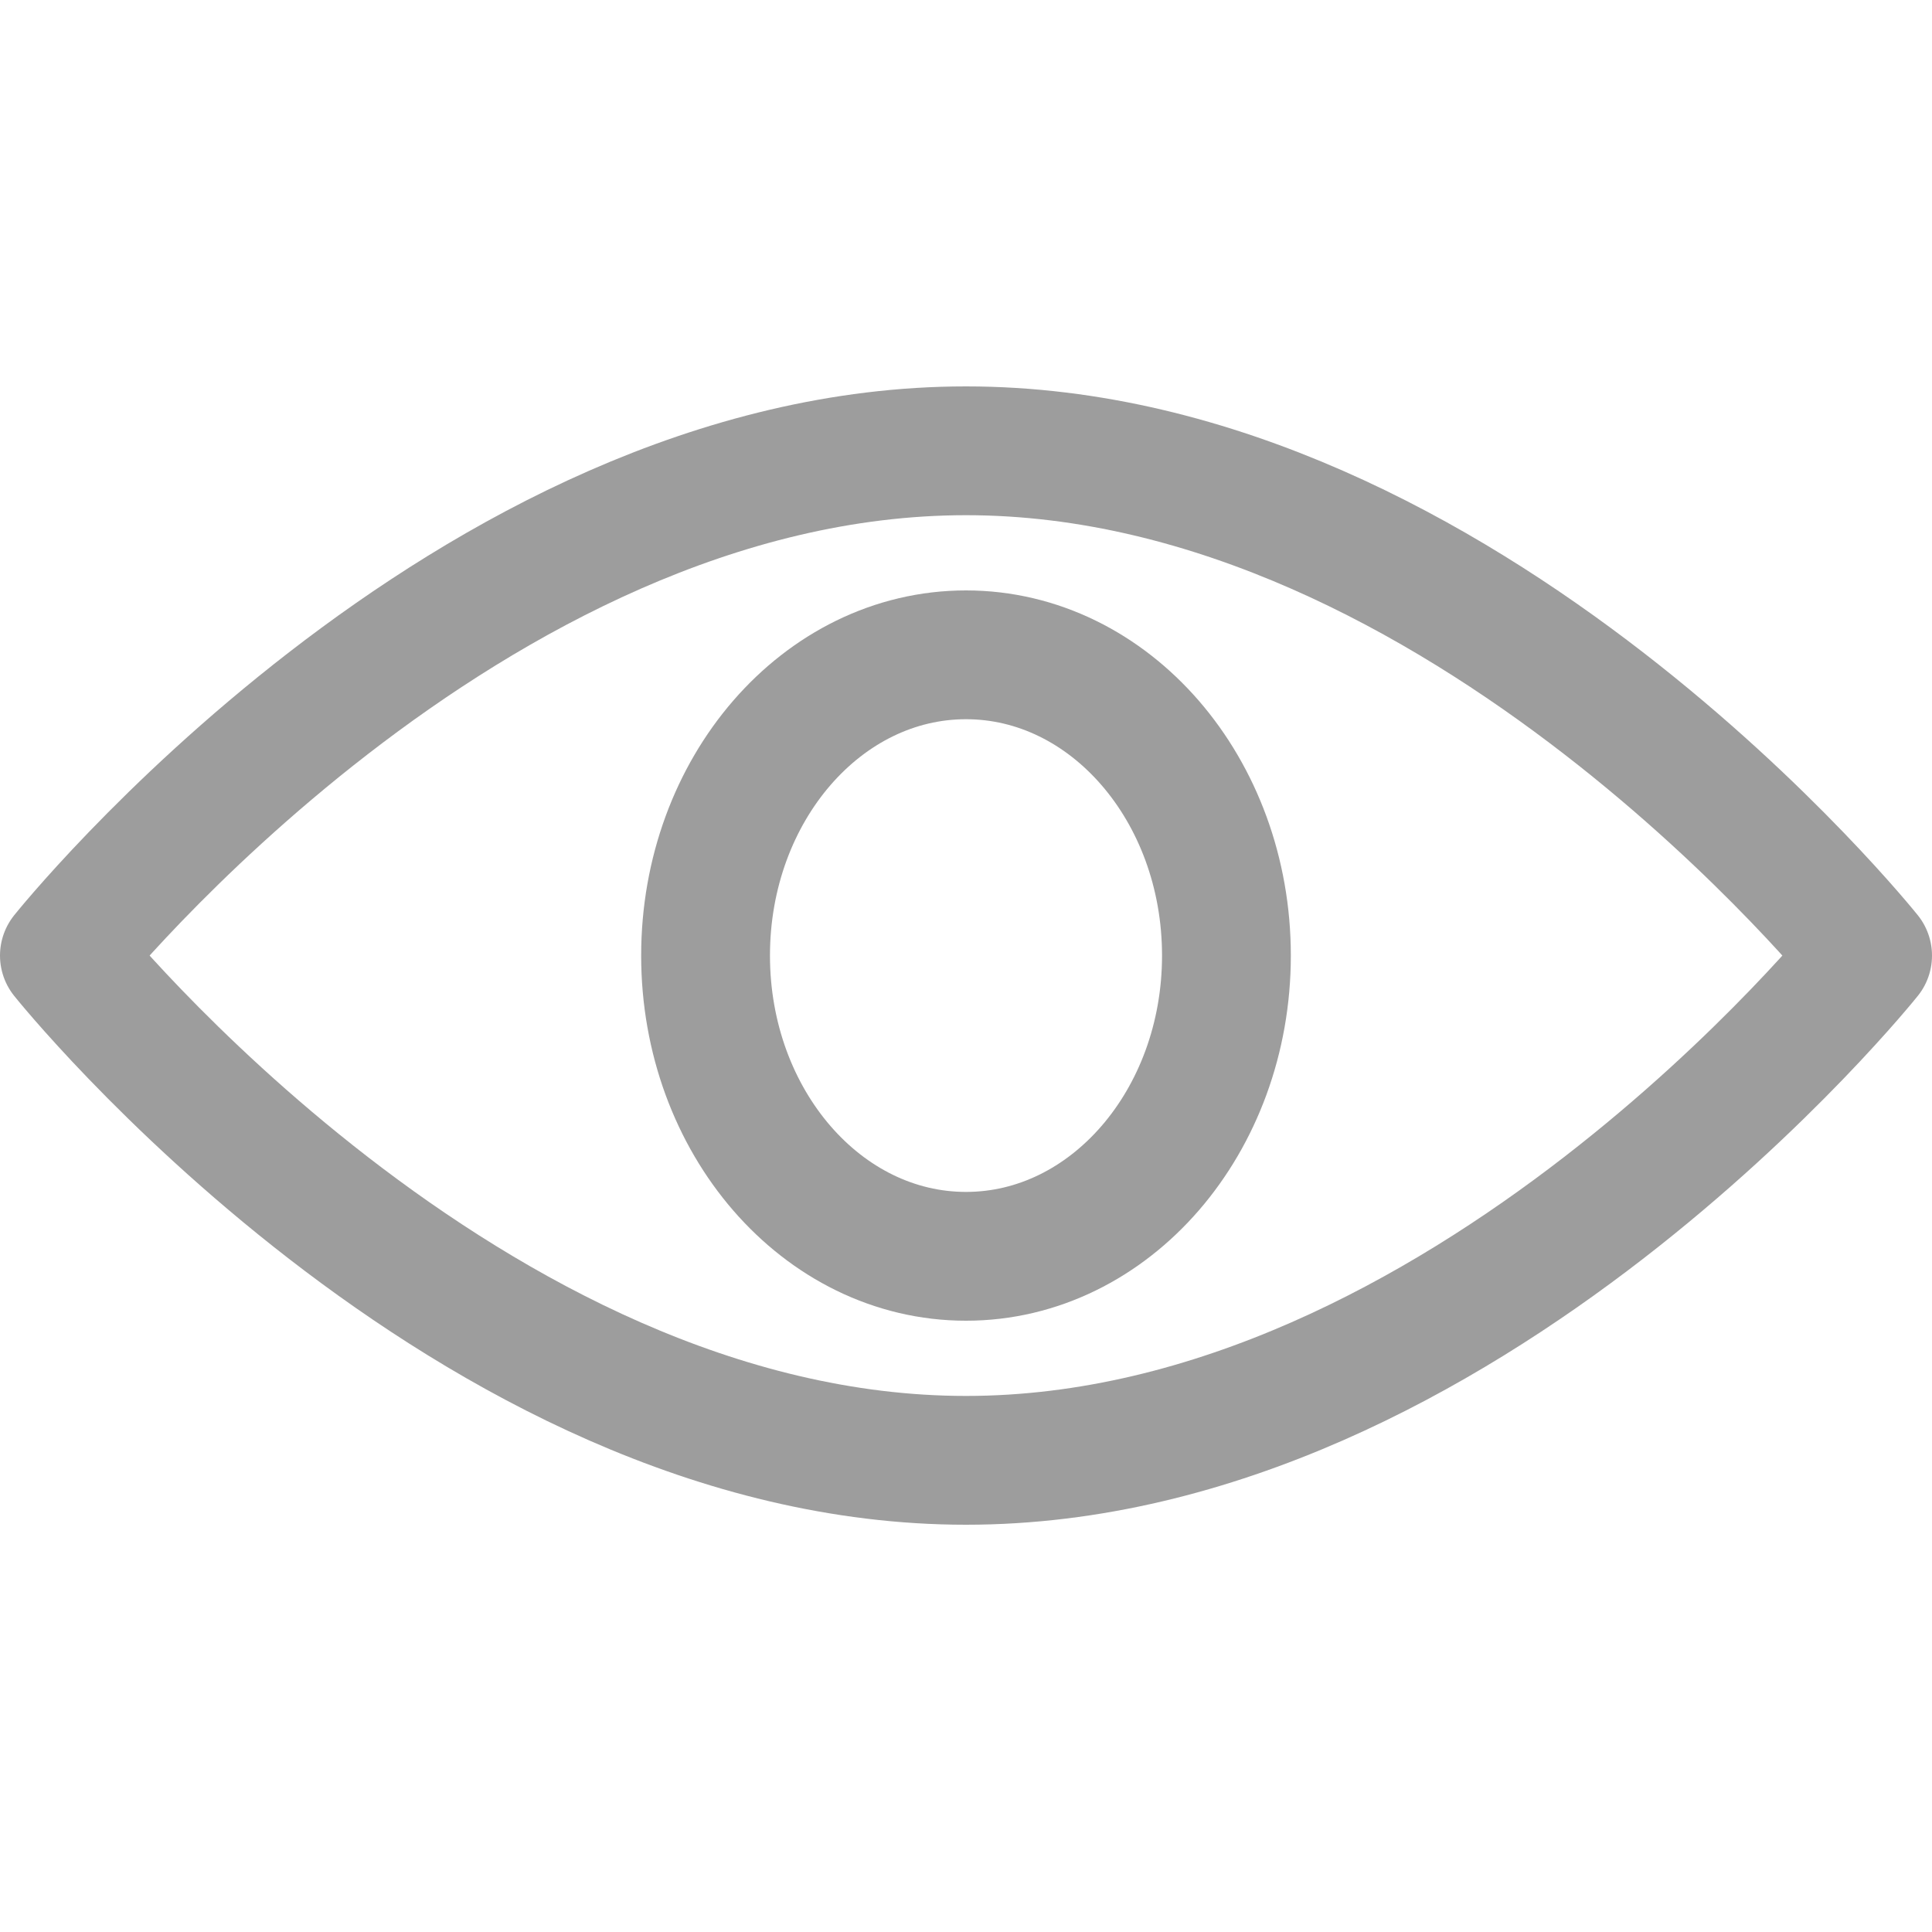
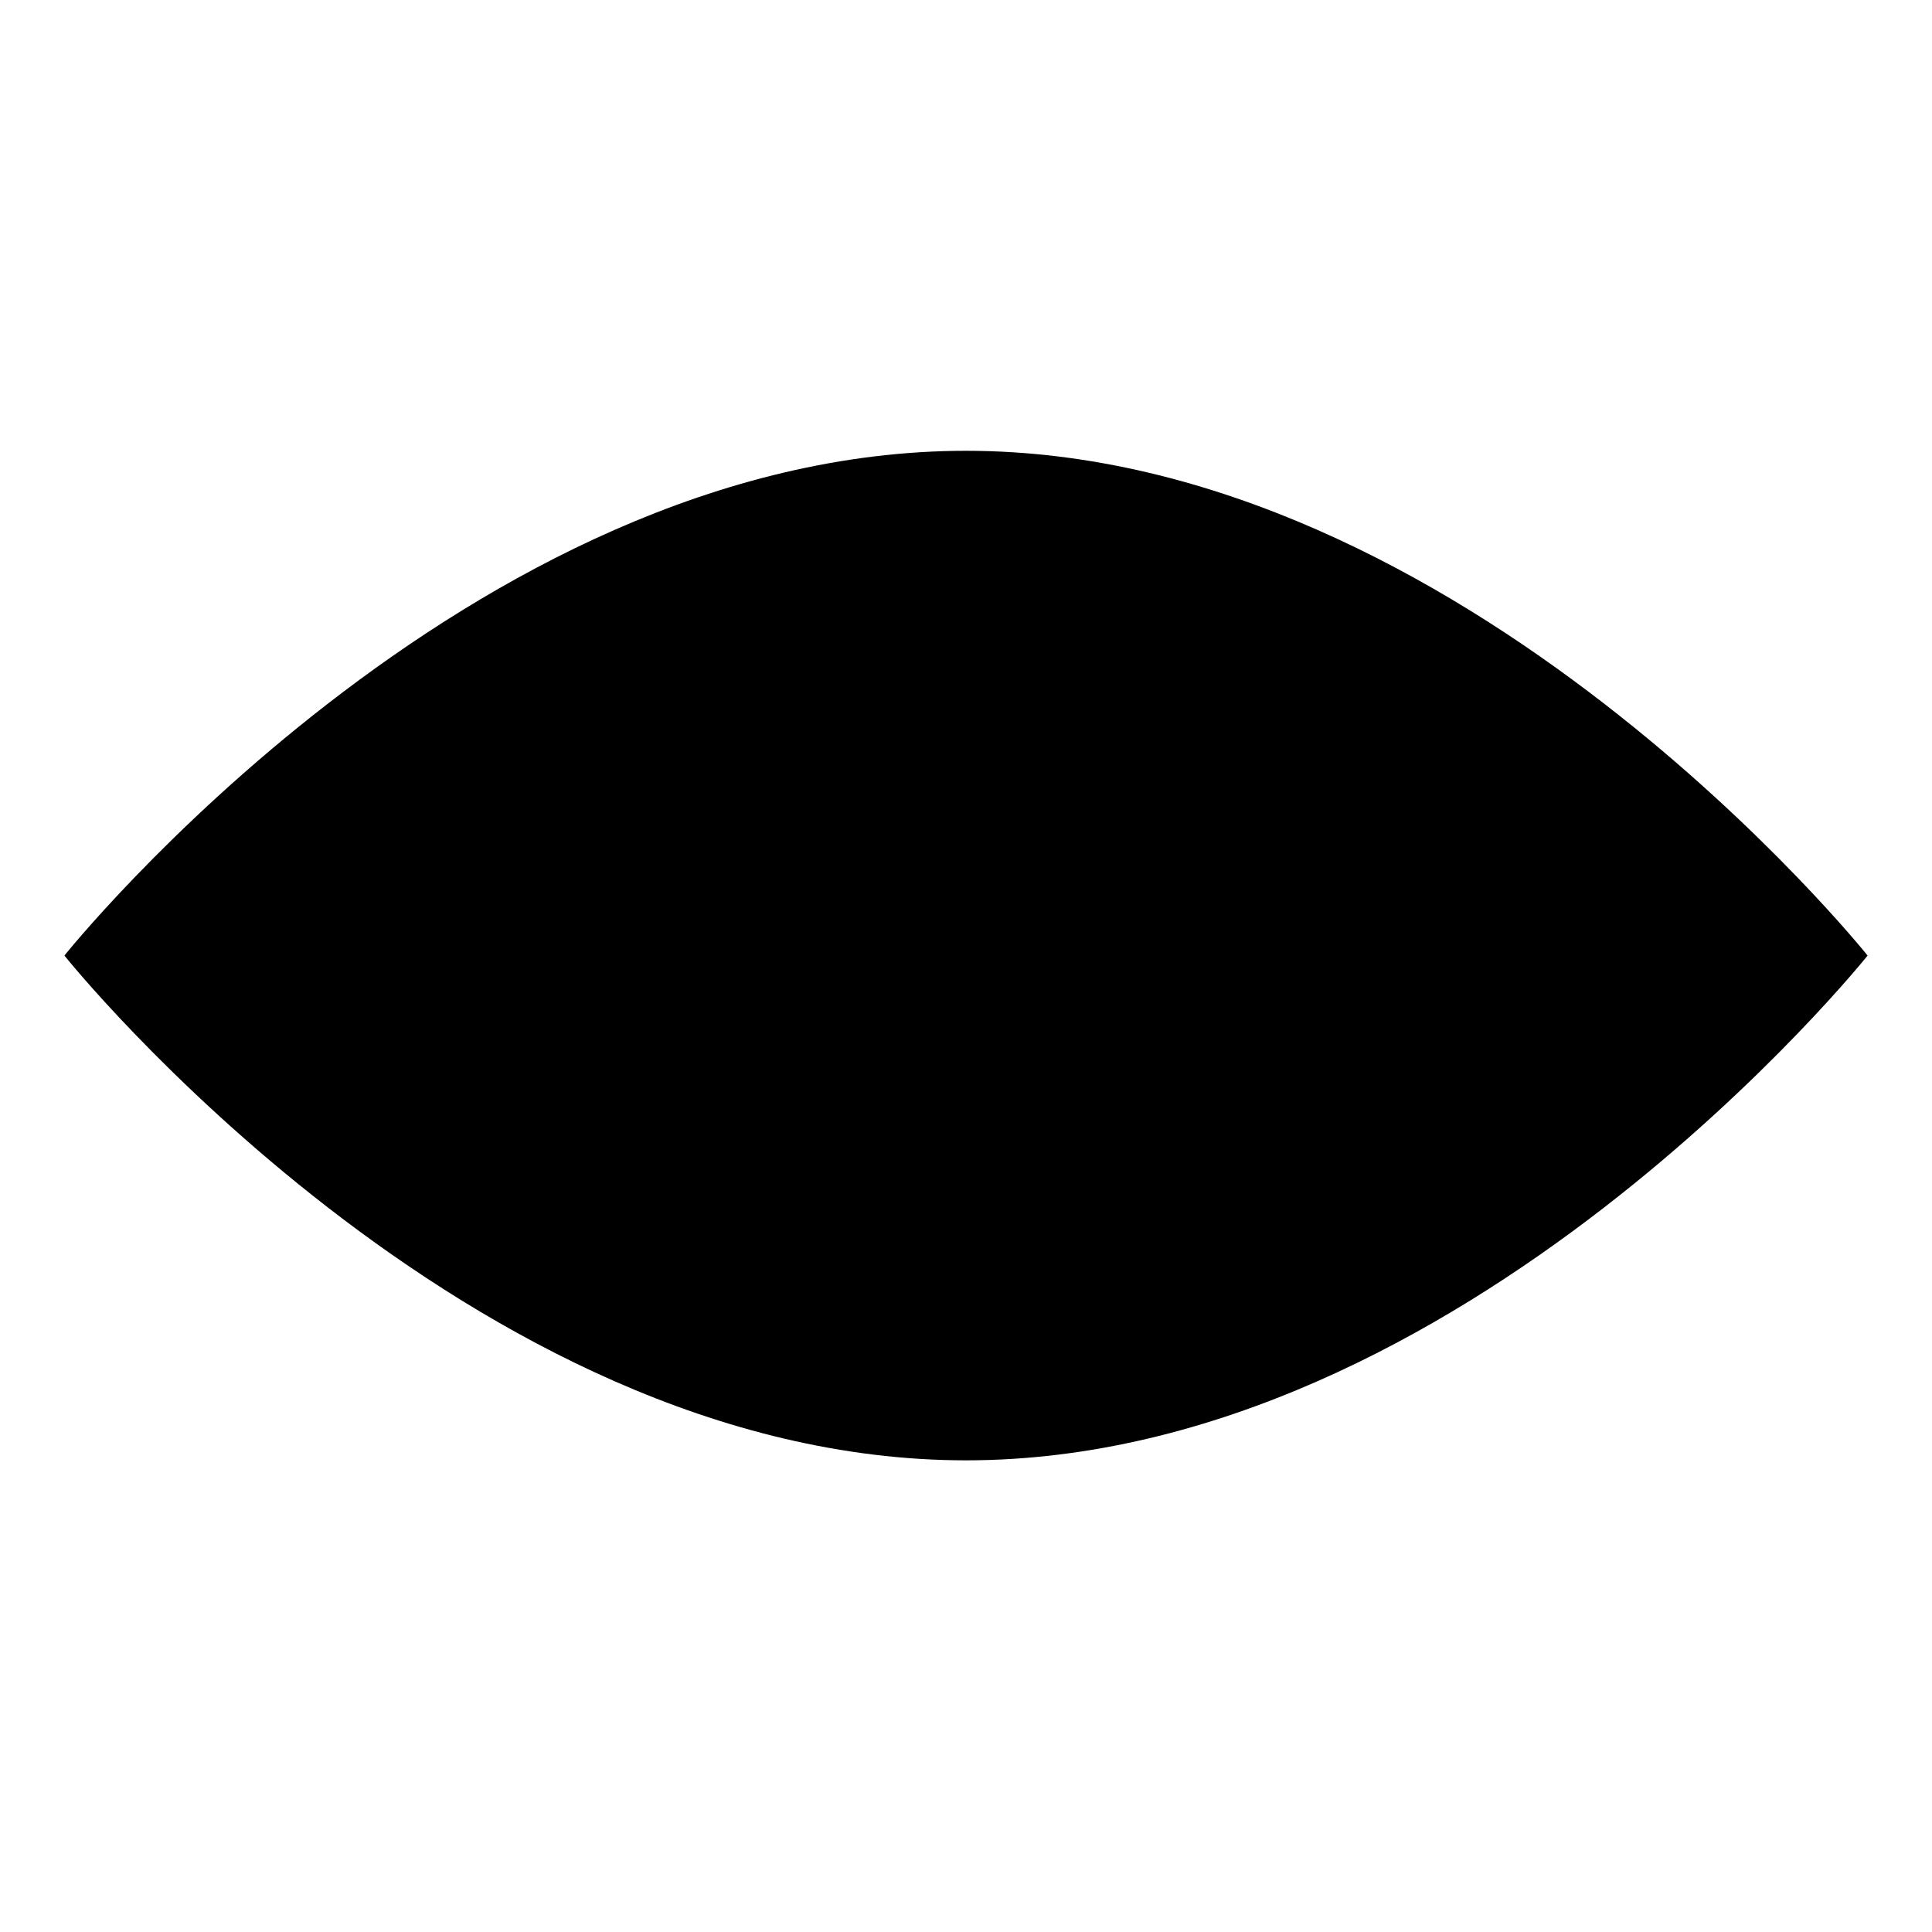
<svg xmlns="http://www.w3.org/2000/svg" version="1.1" id="icon-seemore" x="0px" y="0px" viewBox="0 0 15 15" style="enable-background:new 0 0 15 15;" xml:space="preserve">
-   <style type="text/css">
- 	.st0{fill:none;stroke:#9D9D9D;stroke-linecap:round;stroke-linejoin:round;stroke-miterlimit:10;}
- </style>
  <g id="seemore">
    <path class="st0" d="M14.5,7.419c0,0-3.134,3.919-7,3.919s-7-3.919-7-3.919S3.634,3.5,7.5,3.5S14.5,7.419,14.5,7.419z" />
    <ellipse class="st0" cx="7.5" cy="7.419" rx="2.022" ry="2.335" />
  </g>
</svg>
